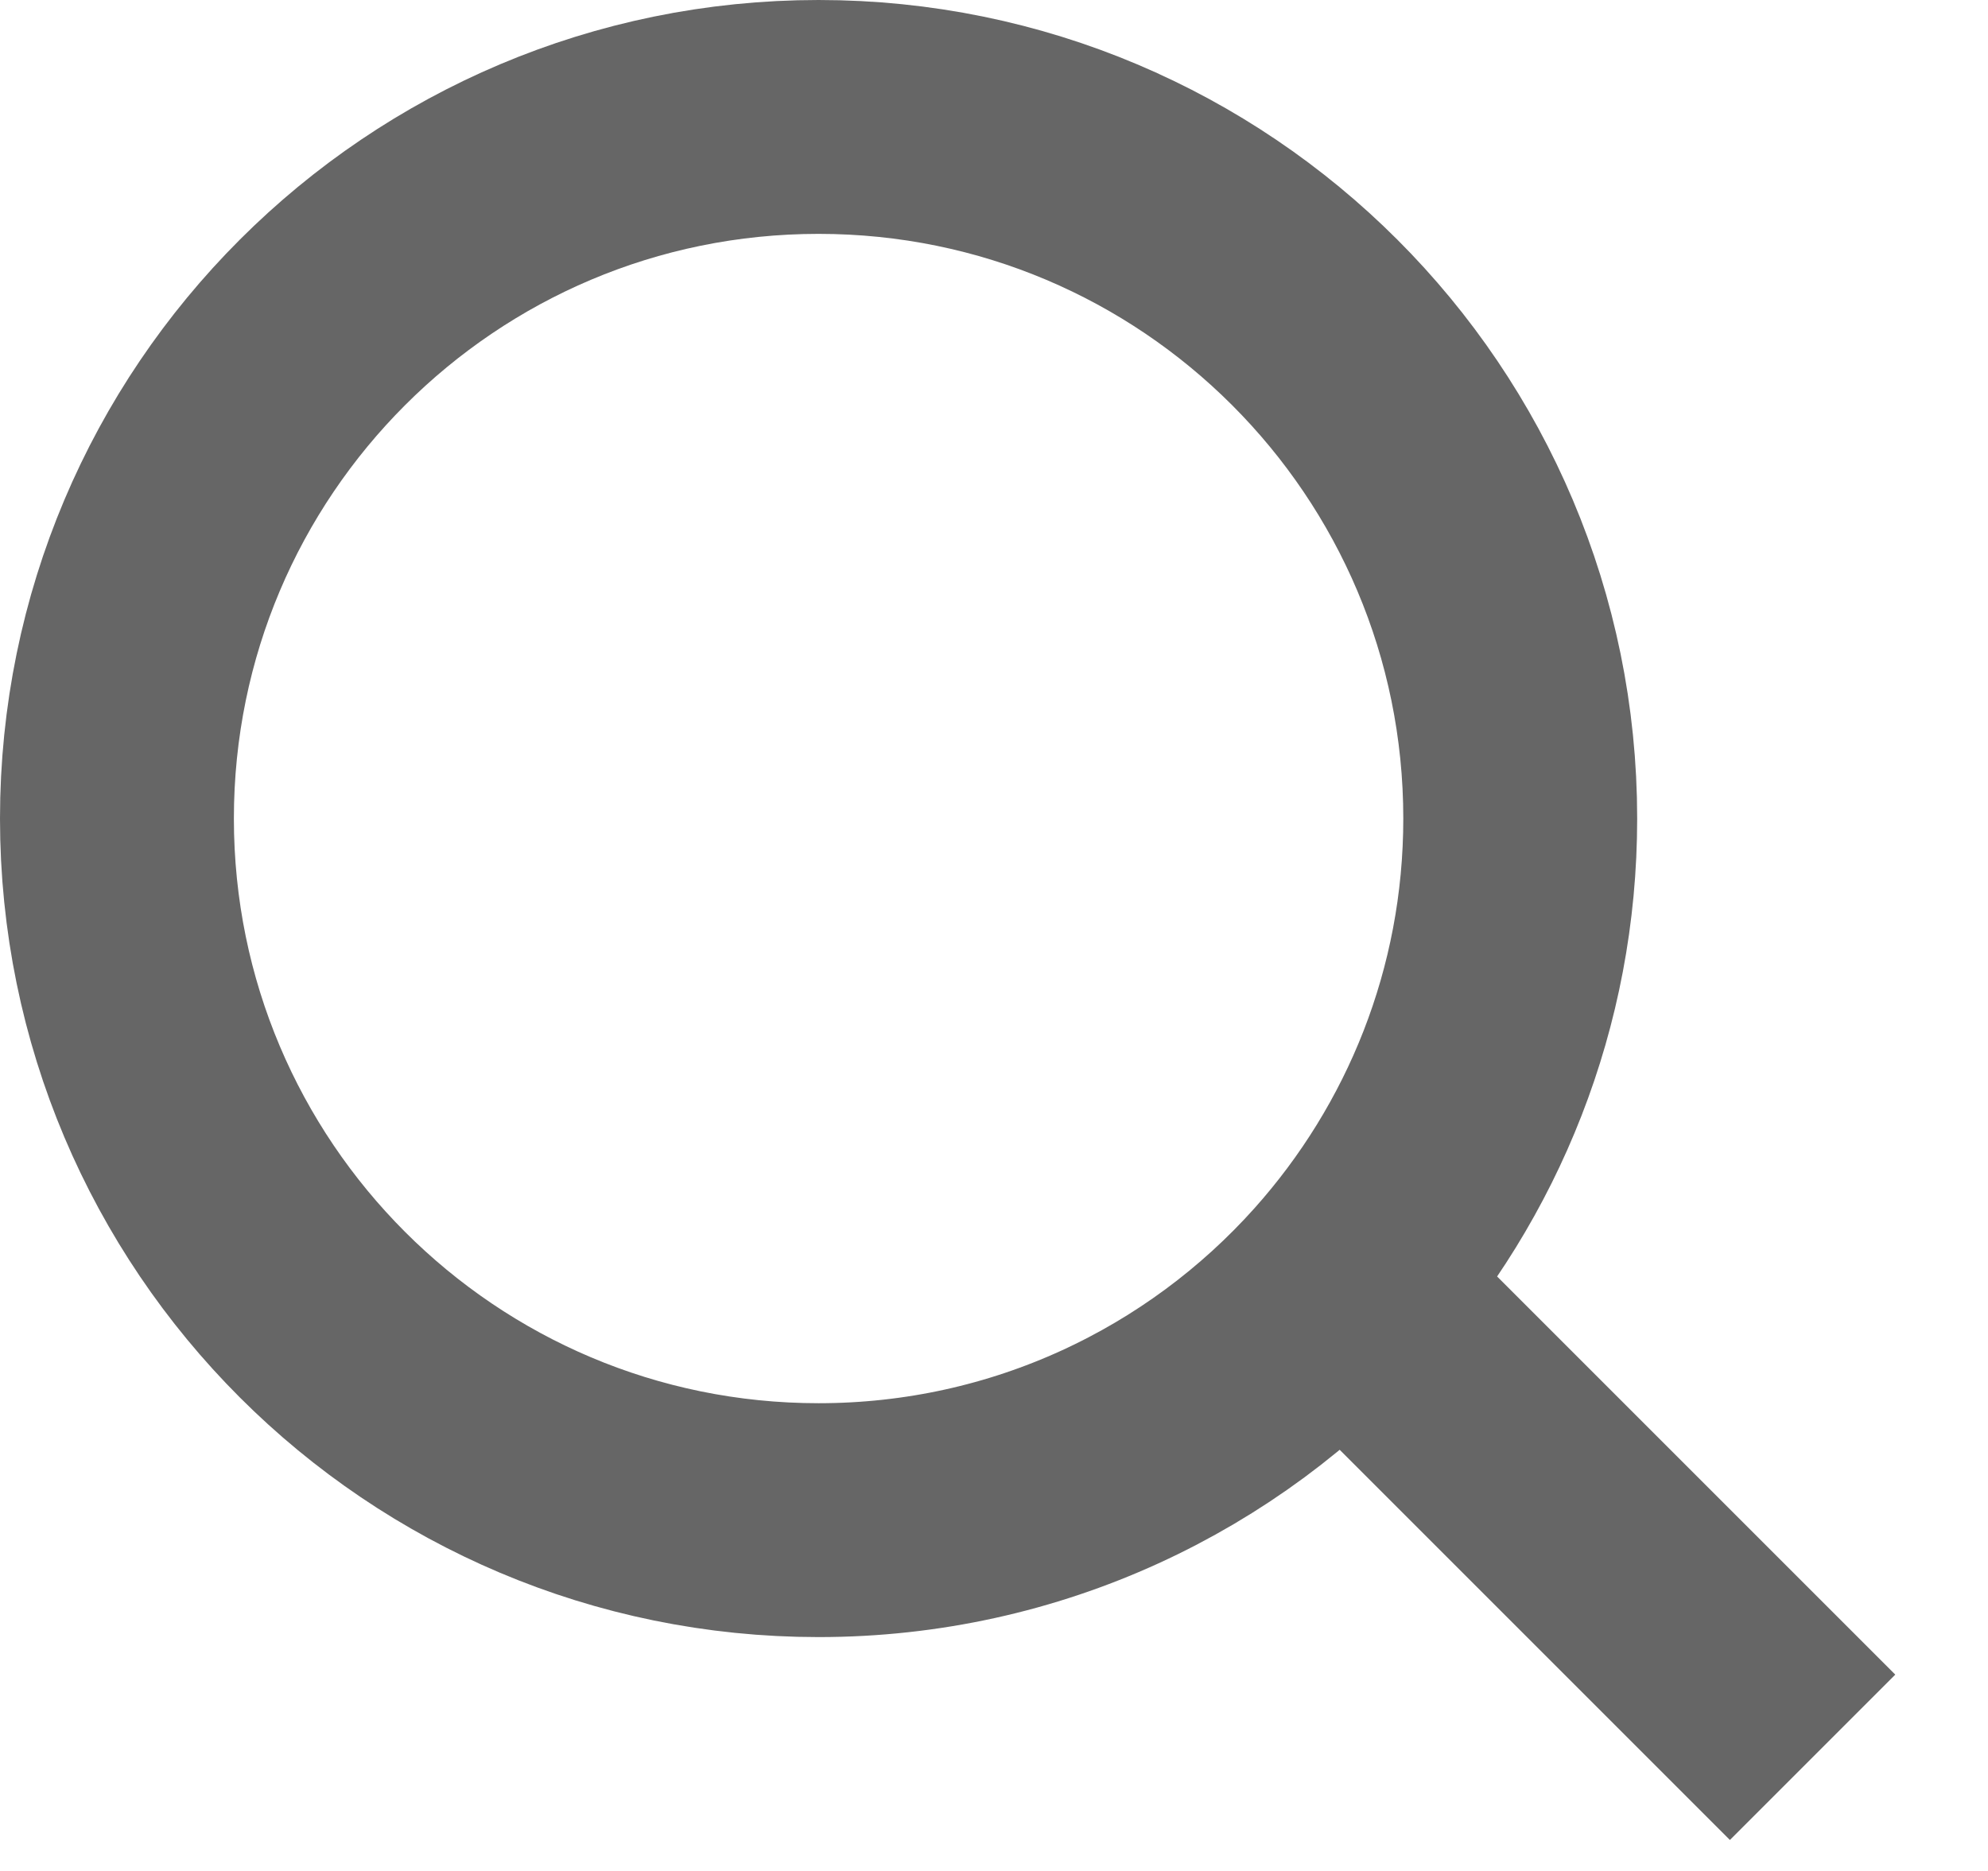
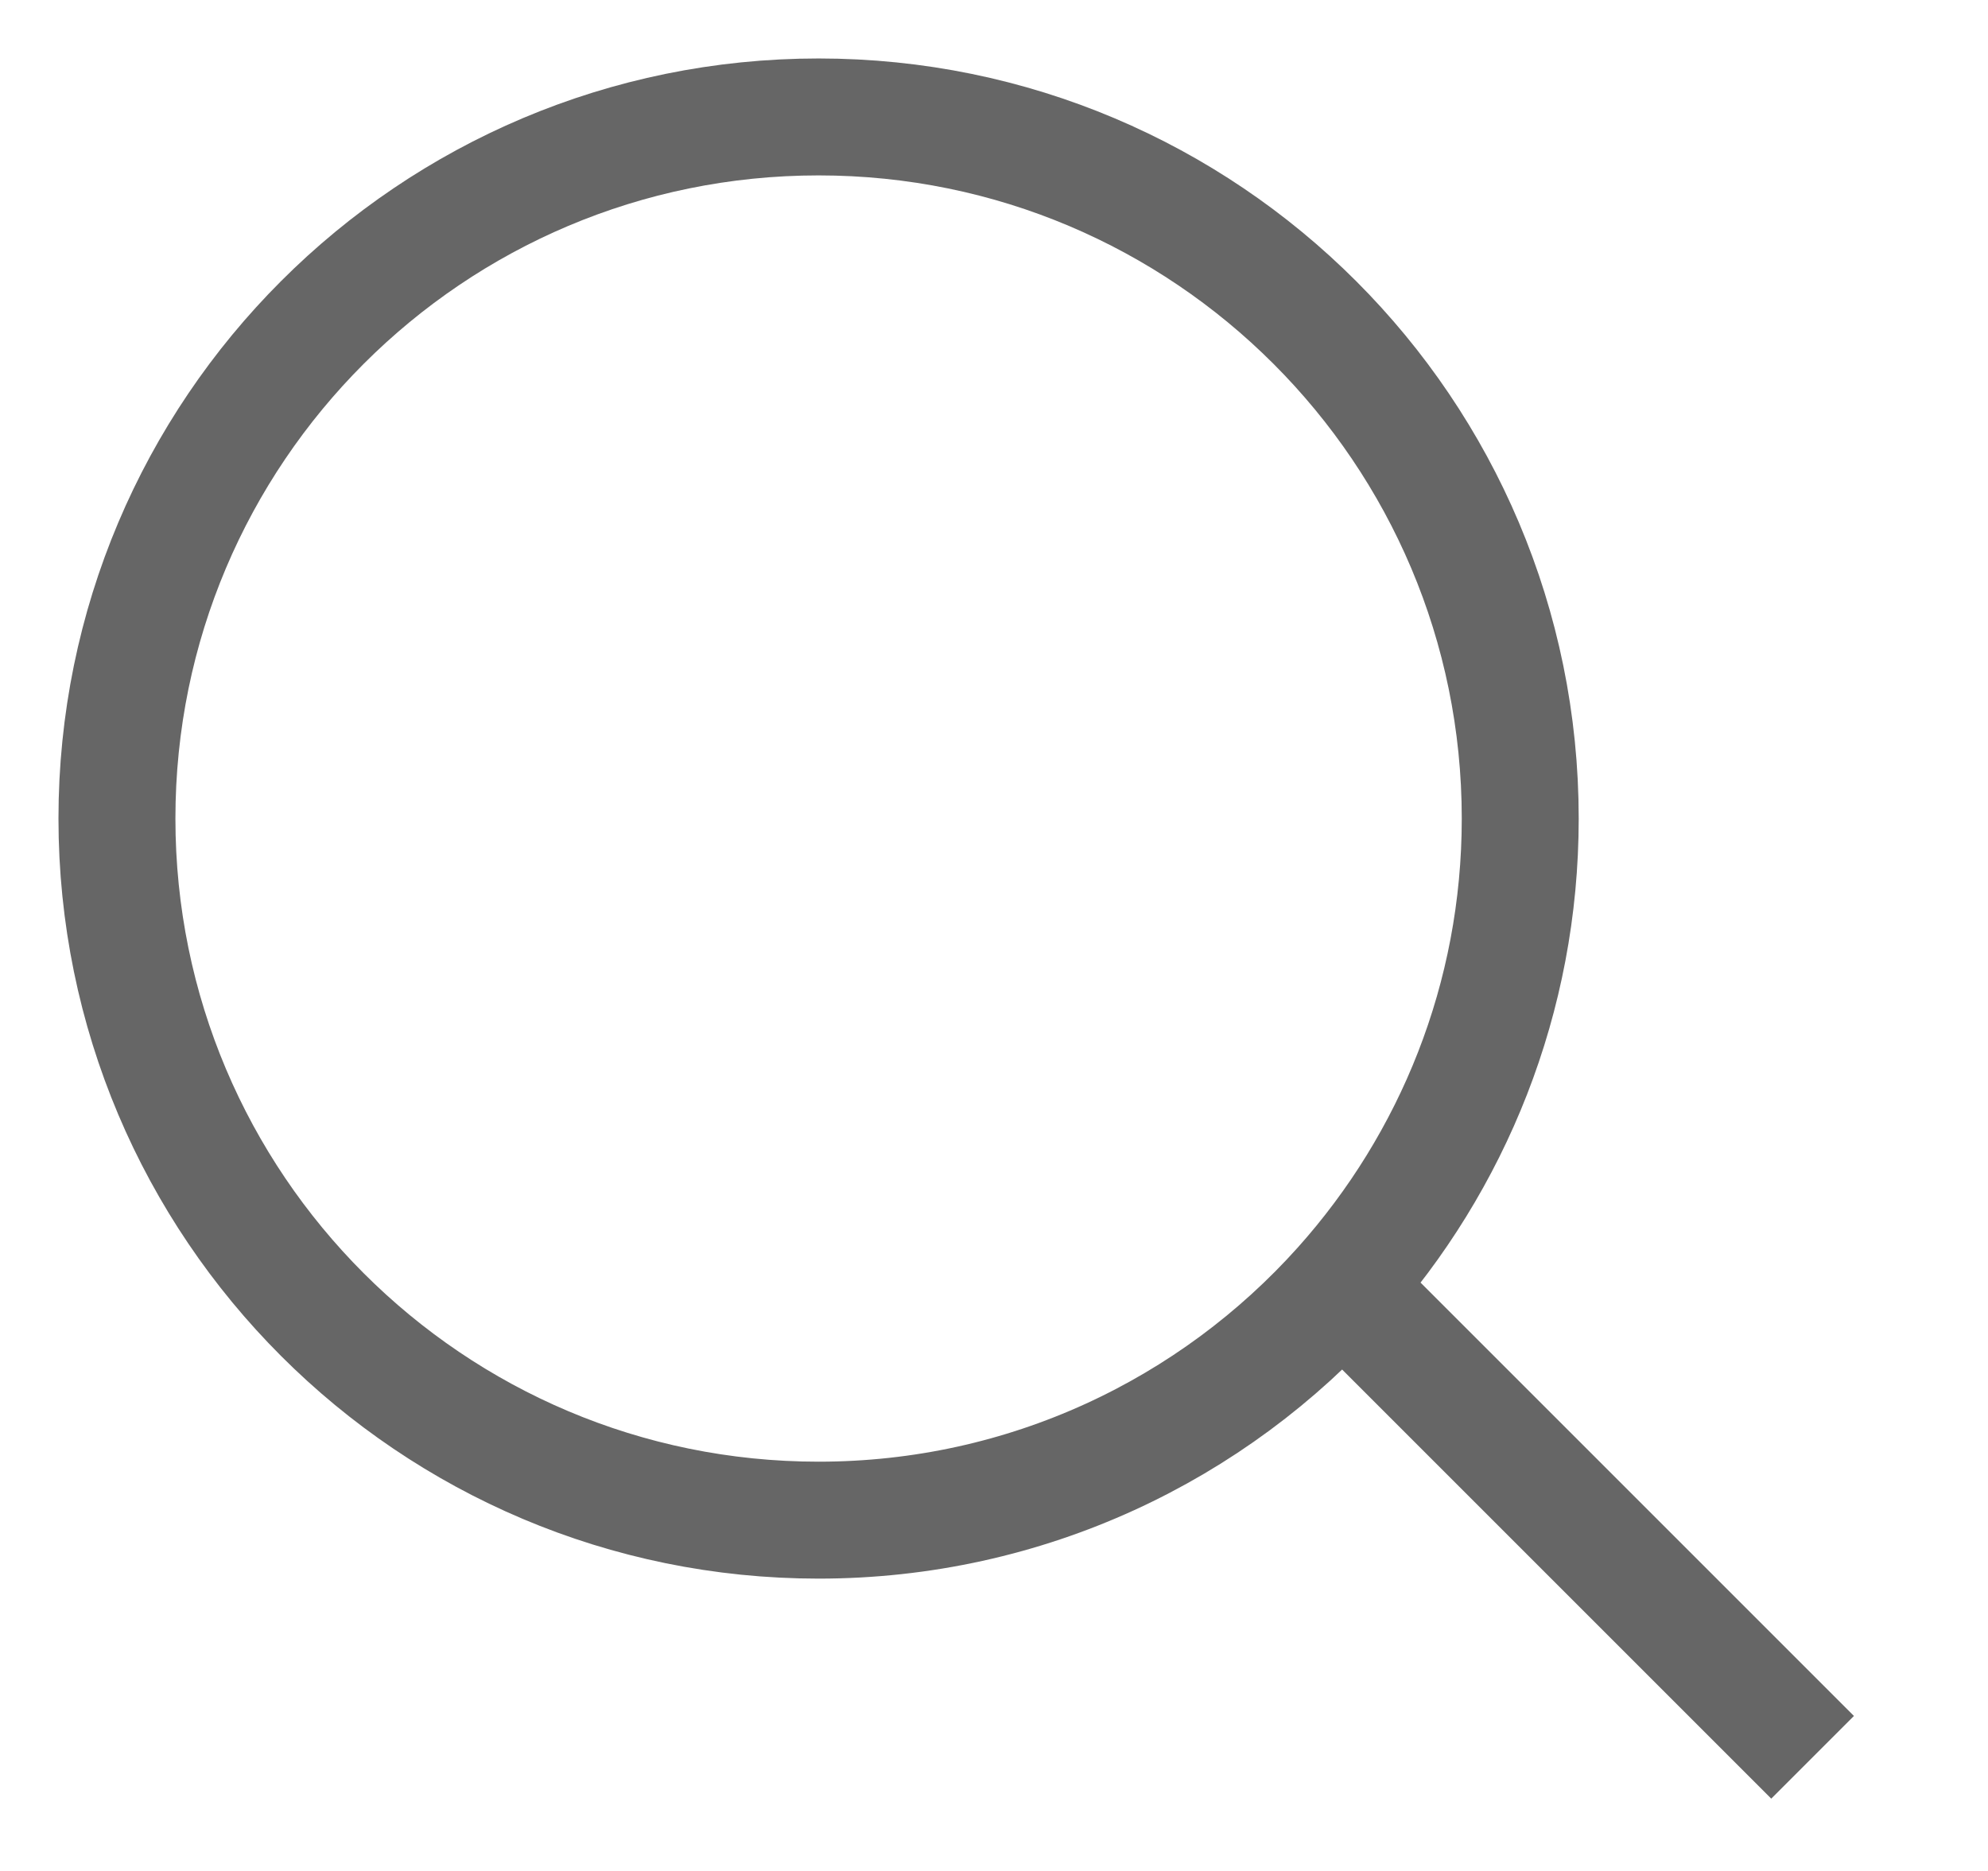
<svg xmlns="http://www.w3.org/2000/svg" width="17" height="16" viewBox="0 0 17 16" fill="none">
-   <path d="M11.472 11C12.422 9.938 13 8.537 13 7C13 3.686 10.314 1 7 1C3.686 1 1 3.686 1 7C1 10.314 3.686 13 7 13C8.777 13 10.374 12.227 11.472 11ZM11.472 11L15.5 15.028" stroke="#666666" stroke-width="2" />
+   <path d="M11.472 11C12.422 9.938 13 8.537 13 7C13 3.686 10.314 1 7 1C3.686 1 1 3.686 1 7C1 10.314 3.686 13 7 13C8.777 13 10.374 12.227 11.472 11ZM11.472 11L15.5 15.028" stroke="#666666" strokeWidth="2" />
</svg>
